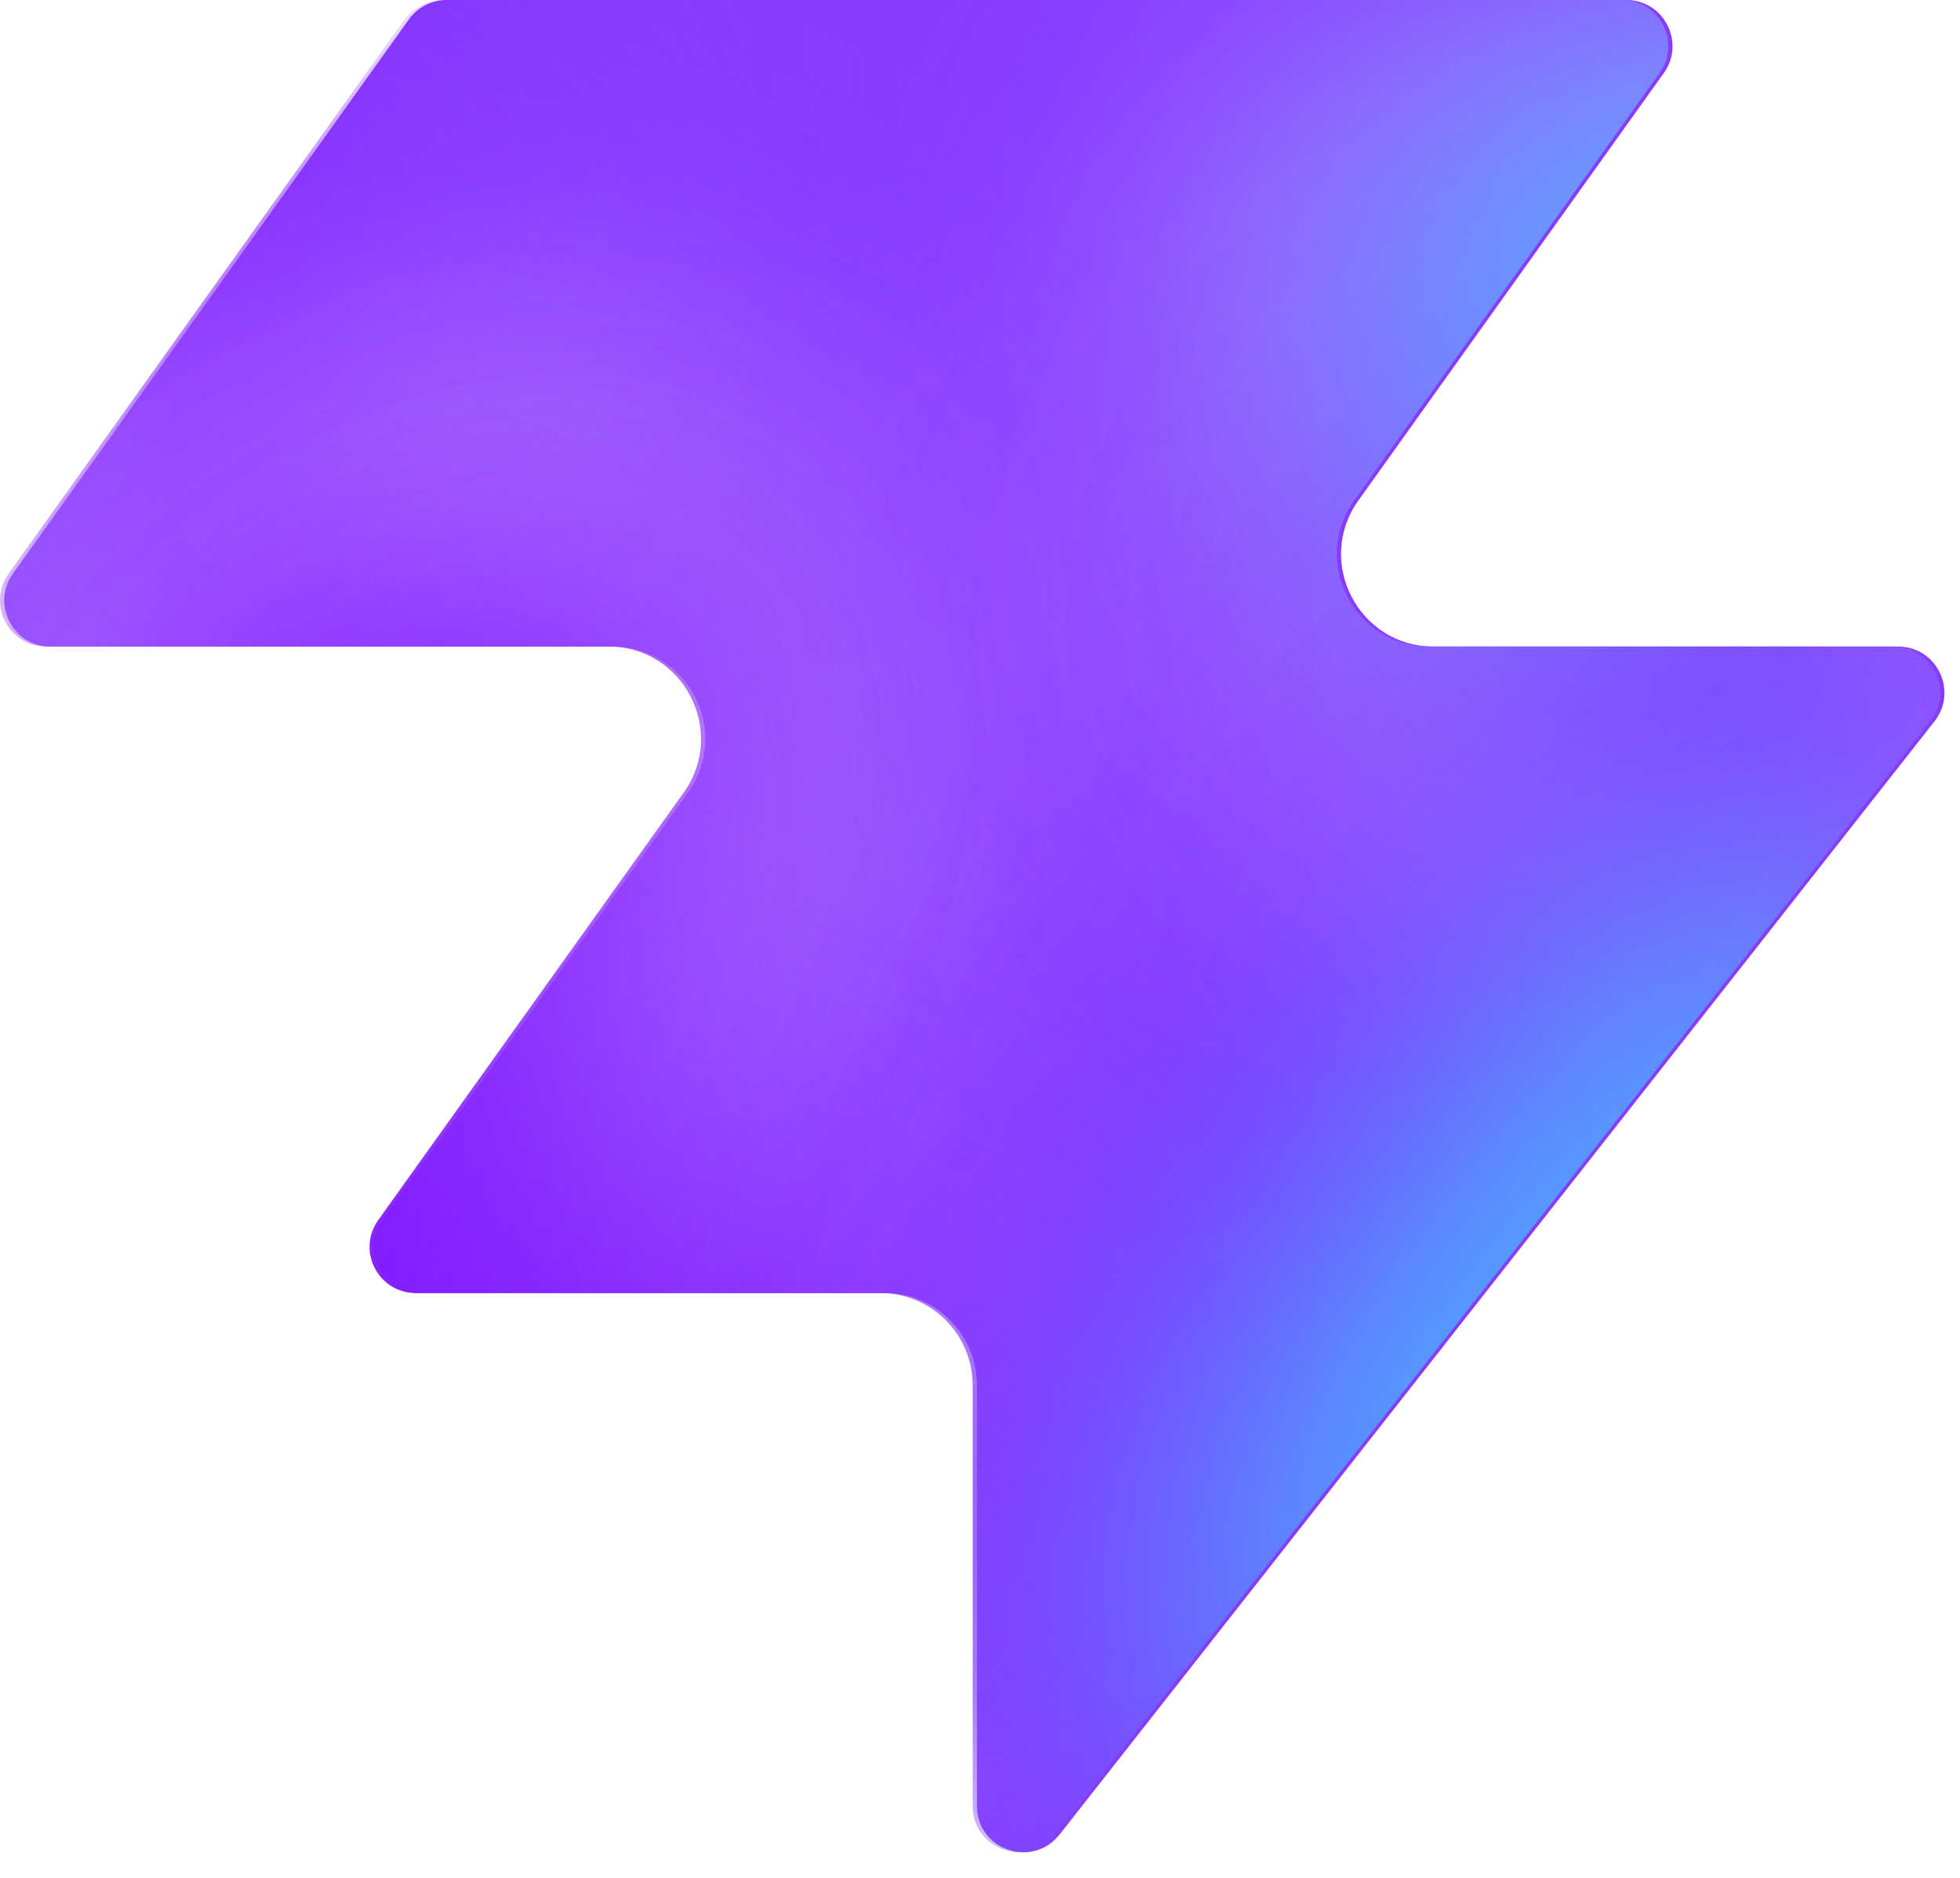
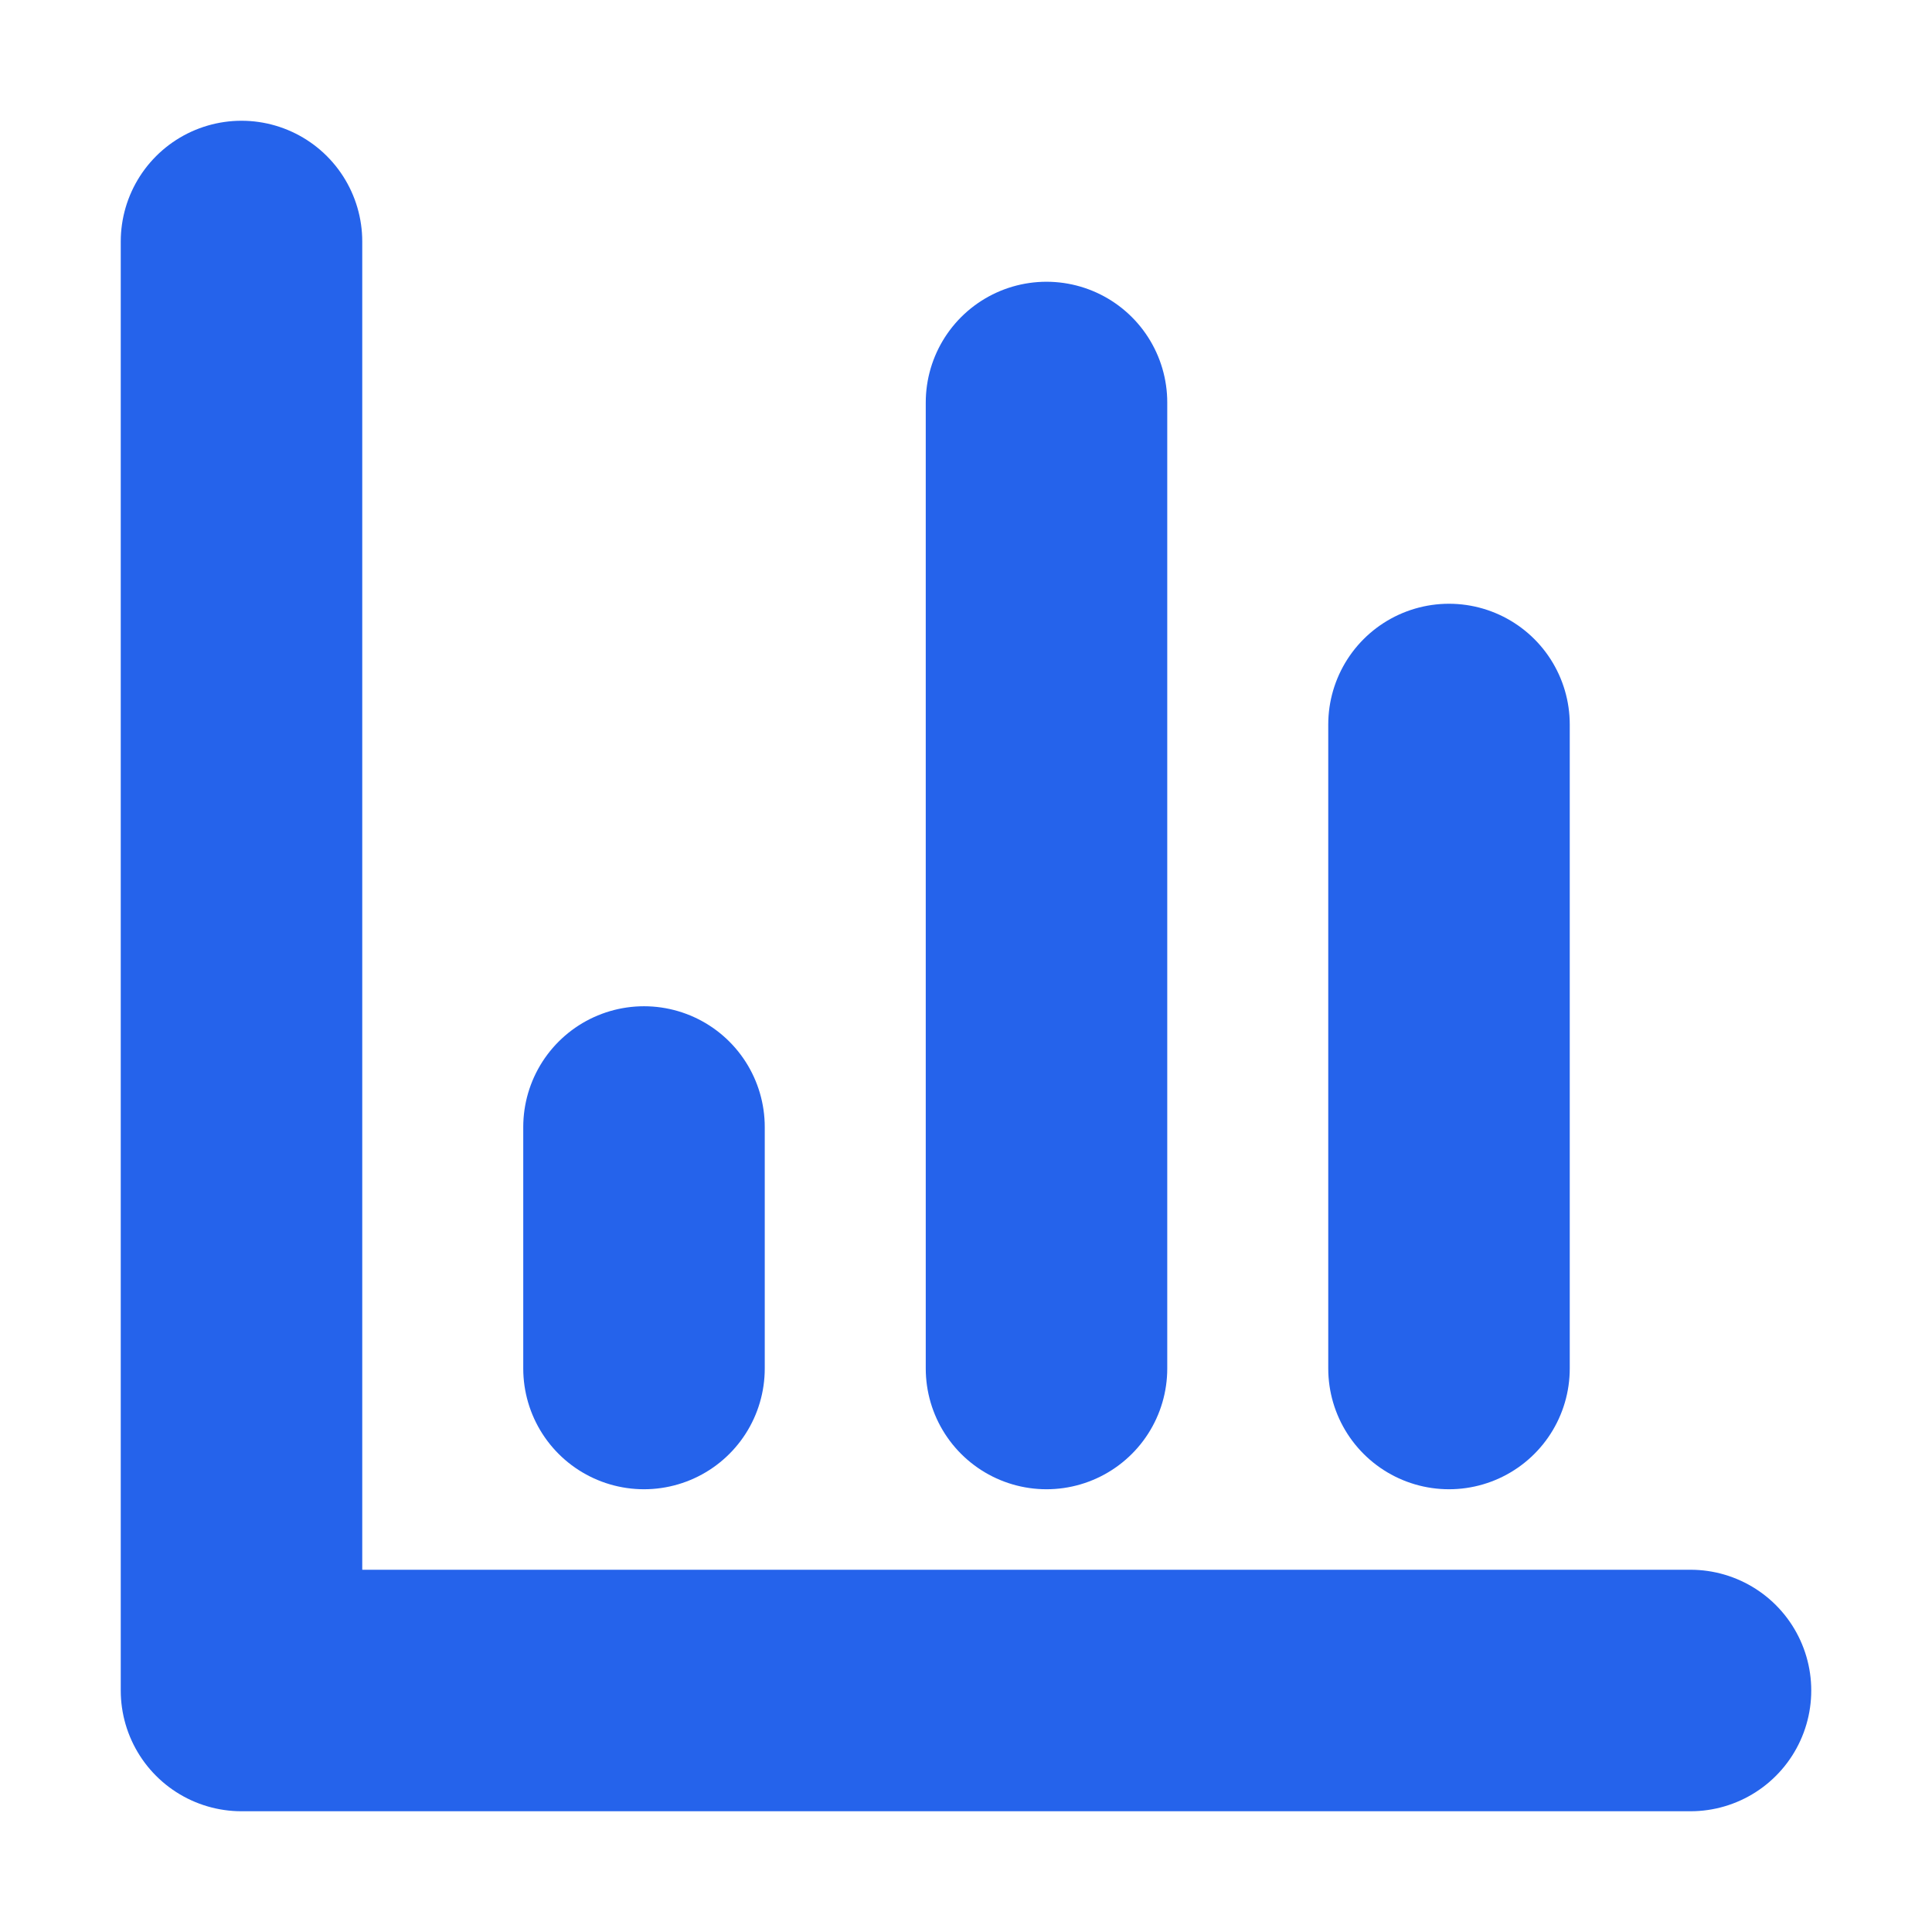
- <svg xmlns="http://www.w3.org/2000/svg" width="48" height="46" fill="none" viewBox="0 0 48 46">
-   <path fill="#863bff" d="M25.946 44.938c-.664.845-2.021.375-2.021-.698V33.937a2.26 2.26 0 0 0-2.262-2.262H10.287c-.92 0-1.456-1.04-.92-1.788l7.48-10.471c1.07-1.497 0-3.578-1.842-3.578H1.237c-.92 0-1.456-1.04-.92-1.788L10.013.474c.214-.297.556-.474.92-.474h28.894c.92 0 1.456 1.04.92 1.788l-7.48 10.471c-1.07 1.498 0 3.579 1.842 3.579h11.377c.943 0 1.473 1.088.89 1.83L25.947 44.94z" style="fill:#863bff;fill:color(display-p3 .525 .23 1);fill-opacity:1" />
-   <mask id="a" width="48" height="46" x="0" y="0" maskUnits="userSpaceOnUse" style="mask-type:alpha">
-     <path fill="#000" d="M25.842 44.938c-.664.844-2.021.375-2.021-.698V33.937a2.26 2.26 0 0 0-2.262-2.262H10.183c-.92 0-1.456-1.04-.92-1.788l7.48-10.471c1.07-1.498 0-3.579-1.842-3.579H1.133c-.92 0-1.456-1.04-.92-1.787L9.91.473c.214-.297.556-.474.92-.474h28.894c.92 0 1.456 1.04.92 1.788l-7.48 10.471c-1.07 1.498 0 3.578 1.842 3.578h11.377c.943 0 1.473 1.088.89 1.832L25.843 44.94z" style="fill:#000;fill-opacity:1" />
-   </mask>
-   <g mask="url(#a)">
-     <g filter="url(#b)">
-       <ellipse cx="5.508" cy="14.704" fill="#ede6ff" rx="5.508" ry="14.704" style="fill:#ede6ff;fill:color(display-p3 .927 .903 1);fill-opacity:1" transform="matrix(.00324 1 1 -.00324 -4.47 31.516)" />
-     </g>
-     <g filter="url(#c)">
-       <ellipse cx="10.399" cy="29.851" fill="#ede6ff" rx="10.399" ry="29.851" style="fill:#ede6ff;fill:color(display-p3 .927 .903 1);fill-opacity:1" transform="matrix(.00324 1 1 -.00324 -39.328 7.883)" />
-     </g>
-     <g filter="url(#d)">
-       <ellipse cx="5.508" cy="30.487" fill="#7e14ff" rx="5.508" ry="30.487" style="fill:#7e14ff;fill:color(display-p3 .492 .077 1);fill-opacity:1" transform="rotate(89.814 -25.913 -14.639)scale(1 -1)" />
-     </g>
-     <g filter="url(#e)">
-       <ellipse cx="5.508" cy="30.599" fill="#7e14ff" rx="5.508" ry="30.599" style="fill:#7e14ff;fill:color(display-p3 .492 .077 1);fill-opacity:1" transform="rotate(89.814 -32.644 -3.334)scale(1 -1)" />
-     </g>
-     <g filter="url(#f)">
-       <ellipse cx="5.508" cy="30.599" fill="#7e14ff" rx="5.508" ry="30.599" style="fill:#7e14ff;fill:color(display-p3 .492 .077 1);fill-opacity:1" transform="matrix(.00324 1 1 -.00324 -34.34 30.47)" />
-     </g>
-     <g filter="url(#g)">
-       <ellipse cx="14.072" cy="22.078" fill="#ede6ff" rx="14.072" ry="22.078" style="fill:#ede6ff;fill:color(display-p3 .927 .903 1);fill-opacity:1" transform="rotate(93.35 24.506 48.493)scale(-1 1)" />
-     </g>
-     <g filter="url(#h)">
-       <ellipse cx="3.47" cy="21.501" fill="#7e14ff" rx="3.47" ry="21.501" style="fill:#7e14ff;fill:color(display-p3 .492 .077 1);fill-opacity:1" transform="rotate(89.009 28.708 47.59)scale(-1 1)" />
-     </g>
-     <g filter="url(#i)">
-       <ellipse cx="3.47" cy="21.501" fill="#7e14ff" rx="3.47" ry="21.501" style="fill:#7e14ff;fill:color(display-p3 .492 .077 1);fill-opacity:1" transform="rotate(89.009 28.708 47.59)scale(-1 1)" />
-     </g>
-     <g filter="url(#j)">
-       <ellipse cx=".387" cy="8.972" fill="#7e14ff" rx="4.407" ry="29.108" style="fill:#7e14ff;fill:color(display-p3 .492 .077 1);fill-opacity:1" transform="rotate(39.51 .387 8.972)" />
-     </g>
-     <g filter="url(#k)">
-       <ellipse cx="47.523" cy="-6.092" fill="#7e14ff" rx="4.407" ry="29.108" style="fill:#7e14ff;fill:color(display-p3 .492 .077 1);fill-opacity:1" transform="rotate(37.892 47.523 -6.092)" />
-     </g>
-     <g filter="url(#l)">
-       <ellipse cx="41.412" cy="6.333" fill="#47bfff" rx="5.971" ry="9.665" style="fill:#47bfff;fill:color(display-p3 .28 .748 1);fill-opacity:1" transform="rotate(37.892 41.412 6.333)" />
-     </g>
-     <g filter="url(#m)">
-       <ellipse cx="-1.879" cy="38.332" fill="#7e14ff" rx="4.407" ry="29.108" style="fill:#7e14ff;fill:color(display-p3 .492 .077 1);fill-opacity:1" transform="rotate(37.892 -1.88 38.332)" />
-     </g>
-     <g filter="url(#n)">
-       <ellipse cx="-1.879" cy="38.332" fill="#7e14ff" rx="4.407" ry="29.108" style="fill:#7e14ff;fill:color(display-p3 .492 .077 1);fill-opacity:1" transform="rotate(37.892 -1.88 38.332)" />
-     </g>
-     <g filter="url(#o)">
-       <ellipse cx="35.651" cy="29.907" fill="#7e14ff" rx="4.407" ry="29.108" style="fill:#7e14ff;fill:color(display-p3 .492 .077 1);fill-opacity:1" transform="rotate(37.892 35.651 29.907)" />
-     </g>
-     <g filter="url(#p)">
-       <ellipse cx="38.418" cy="32.4" fill="#47bfff" rx="5.971" ry="15.297" style="fill:#47bfff;fill:color(display-p3 .28 .748 1);fill-opacity:1" transform="rotate(37.892 38.418 32.4)" />
-     </g>
-   </g>
-   <defs>
-     <filter id="b" width="60.045" height="41.654" x="-19.77" y="16.149" color-interpolation-filters="sRGB" filterUnits="userSpaceOnUse">
-       <feFlood flood-opacity="0" result="BackgroundImageFix" />
-       <feBlend in="SourceGraphic" in2="BackgroundImageFix" result="shape" />
-       <feGaussianBlur result="effect1_foregroundBlur_2002_17158" stdDeviation="7.659" />
-     </filter>
-     <filter id="c" width="90.34" height="51.437" x="-54.613" y="-7.533" color-interpolation-filters="sRGB" filterUnits="userSpaceOnUse">
-       <feFlood flood-opacity="0" result="BackgroundImageFix" />
-       <feBlend in="SourceGraphic" in2="BackgroundImageFix" result="shape" />
-       <feGaussianBlur result="effect1_foregroundBlur_2002_17158" stdDeviation="7.659" />
-     </filter>
-     <filter id="d" width="79.355" height="29.4" x="-49.64" y="2.03" color-interpolation-filters="sRGB" filterUnits="userSpaceOnUse">
-       <feFlood flood-opacity="0" result="BackgroundImageFix" />
-       <feBlend in="SourceGraphic" in2="BackgroundImageFix" result="shape" />
-       <feGaussianBlur result="effect1_foregroundBlur_2002_17158" stdDeviation="4.596" />
-     </filter>
-     <filter id="e" width="79.579" height="29.4" x="-45.045" y="20.029" color-interpolation-filters="sRGB" filterUnits="userSpaceOnUse">
-       <feFlood flood-opacity="0" result="BackgroundImageFix" />
-       <feBlend in="SourceGraphic" in2="BackgroundImageFix" result="shape" />
-       <feGaussianBlur result="effect1_foregroundBlur_2002_17158" stdDeviation="4.596" />
-     </filter>
-     <filter id="f" width="79.579" height="29.4" x="-43.513" y="21.178" color-interpolation-filters="sRGB" filterUnits="userSpaceOnUse">
-       <feFlood flood-opacity="0" result="BackgroundImageFix" />
-       <feBlend in="SourceGraphic" in2="BackgroundImageFix" result="shape" />
-       <feGaussianBlur result="effect1_foregroundBlur_2002_17158" stdDeviation="4.596" />
-     </filter>
-     <filter id="g" width="74.749" height="58.852" x="15.756" y="-17.901" color-interpolation-filters="sRGB" filterUnits="userSpaceOnUse">
-       <feFlood flood-opacity="0" result="BackgroundImageFix" />
-       <feBlend in="SourceGraphic" in2="BackgroundImageFix" result="shape" />
-       <feGaussianBlur result="effect1_foregroundBlur_2002_17158" stdDeviation="7.659" />
-     </filter>
-     <filter id="h" width="61.377" height="25.362" x="23.548" y="2.284" color-interpolation-filters="sRGB" filterUnits="userSpaceOnUse">
-       <feFlood flood-opacity="0" result="BackgroundImageFix" />
-       <feBlend in="SourceGraphic" in2="BackgroundImageFix" result="shape" />
-       <feGaussianBlur result="effect1_foregroundBlur_2002_17158" stdDeviation="4.596" />
-     </filter>
-     <filter id="i" width="61.377" height="25.362" x="23.548" y="2.284" color-interpolation-filters="sRGB" filterUnits="userSpaceOnUse">
-       <feFlood flood-opacity="0" result="BackgroundImageFix" />
-       <feBlend in="SourceGraphic" in2="BackgroundImageFix" result="shape" />
-       <feGaussianBlur result="effect1_foregroundBlur_2002_17158" stdDeviation="4.596" />
-     </filter>
-     <filter id="j" width="56.045" height="63.649" x="-27.636" y="-22.853" color-interpolation-filters="sRGB" filterUnits="userSpaceOnUse">
-       <feFlood flood-opacity="0" result="BackgroundImageFix" />
-       <feBlend in="SourceGraphic" in2="BackgroundImageFix" result="shape" />
-       <feGaussianBlur result="effect1_foregroundBlur_2002_17158" stdDeviation="4.596" />
-     </filter>
-     <filter id="k" width="54.814" height="64.646" x="20.116" y="-38.415" color-interpolation-filters="sRGB" filterUnits="userSpaceOnUse">
-       <feFlood flood-opacity="0" result="BackgroundImageFix" />
-       <feBlend in="SourceGraphic" in2="BackgroundImageFix" result="shape" />
-       <feGaussianBlur result="effect1_foregroundBlur_2002_17158" stdDeviation="4.596" />
-     </filter>
-     <filter id="l" width="33.541" height="35.313" x="24.641" y="-11.323" color-interpolation-filters="sRGB" filterUnits="userSpaceOnUse">
-       <feFlood flood-opacity="0" result="BackgroundImageFix" />
-       <feBlend in="SourceGraphic" in2="BackgroundImageFix" result="shape" />
-       <feGaussianBlur result="effect1_foregroundBlur_2002_17158" stdDeviation="4.596" />
-     </filter>
-     <filter id="m" width="54.814" height="64.646" x="-29.286" y="6.009" color-interpolation-filters="sRGB" filterUnits="userSpaceOnUse">
-       <feFlood flood-opacity="0" result="BackgroundImageFix" />
-       <feBlend in="SourceGraphic" in2="BackgroundImageFix" result="shape" />
-       <feGaussianBlur result="effect1_foregroundBlur_2002_17158" stdDeviation="4.596" />
-     </filter>
-     <filter id="n" width="54.814" height="64.646" x="-29.286" y="6.009" color-interpolation-filters="sRGB" filterUnits="userSpaceOnUse">
-       <feFlood flood-opacity="0" result="BackgroundImageFix" />
-       <feBlend in="SourceGraphic" in2="BackgroundImageFix" result="shape" />
-       <feGaussianBlur result="effect1_foregroundBlur_2002_17158" stdDeviation="4.596" />
-     </filter>
-     <filter id="o" width="54.814" height="64.646" x="8.244" y="-2.416" color-interpolation-filters="sRGB" filterUnits="userSpaceOnUse">
-       <feFlood flood-opacity="0" result="BackgroundImageFix" />
-       <feBlend in="SourceGraphic" in2="BackgroundImageFix" result="shape" />
-       <feGaussianBlur result="effect1_foregroundBlur_2002_17158" stdDeviation="4.596" />
-     </filter>
-     <filter id="p" width="39.409" height="43.623" x="18.713" y="10.588" color-interpolation-filters="sRGB" filterUnits="userSpaceOnUse">
-       <feFlood flood-opacity="0" result="BackgroundImageFix" />
-       <feBlend in="SourceGraphic" in2="BackgroundImageFix" result="shape" />
-       <feGaussianBlur result="effect1_foregroundBlur_2002_17158" stdDeviation="4.596" />
-     </filter>
-   </defs>
+ <svg xmlns="http://www.w3.org/2000/svg" viewBox="0 0 24 24" fill="none" stroke="#2563eb" stroke-width="3" stroke-linecap="round" stroke-linejoin="round">
+   <path d="M3 3v18h18" />
+   <path d="M18 17V9" />
+   <path d="M13 17V5" />
+   <path d="M8 17v-3" />
</svg>
